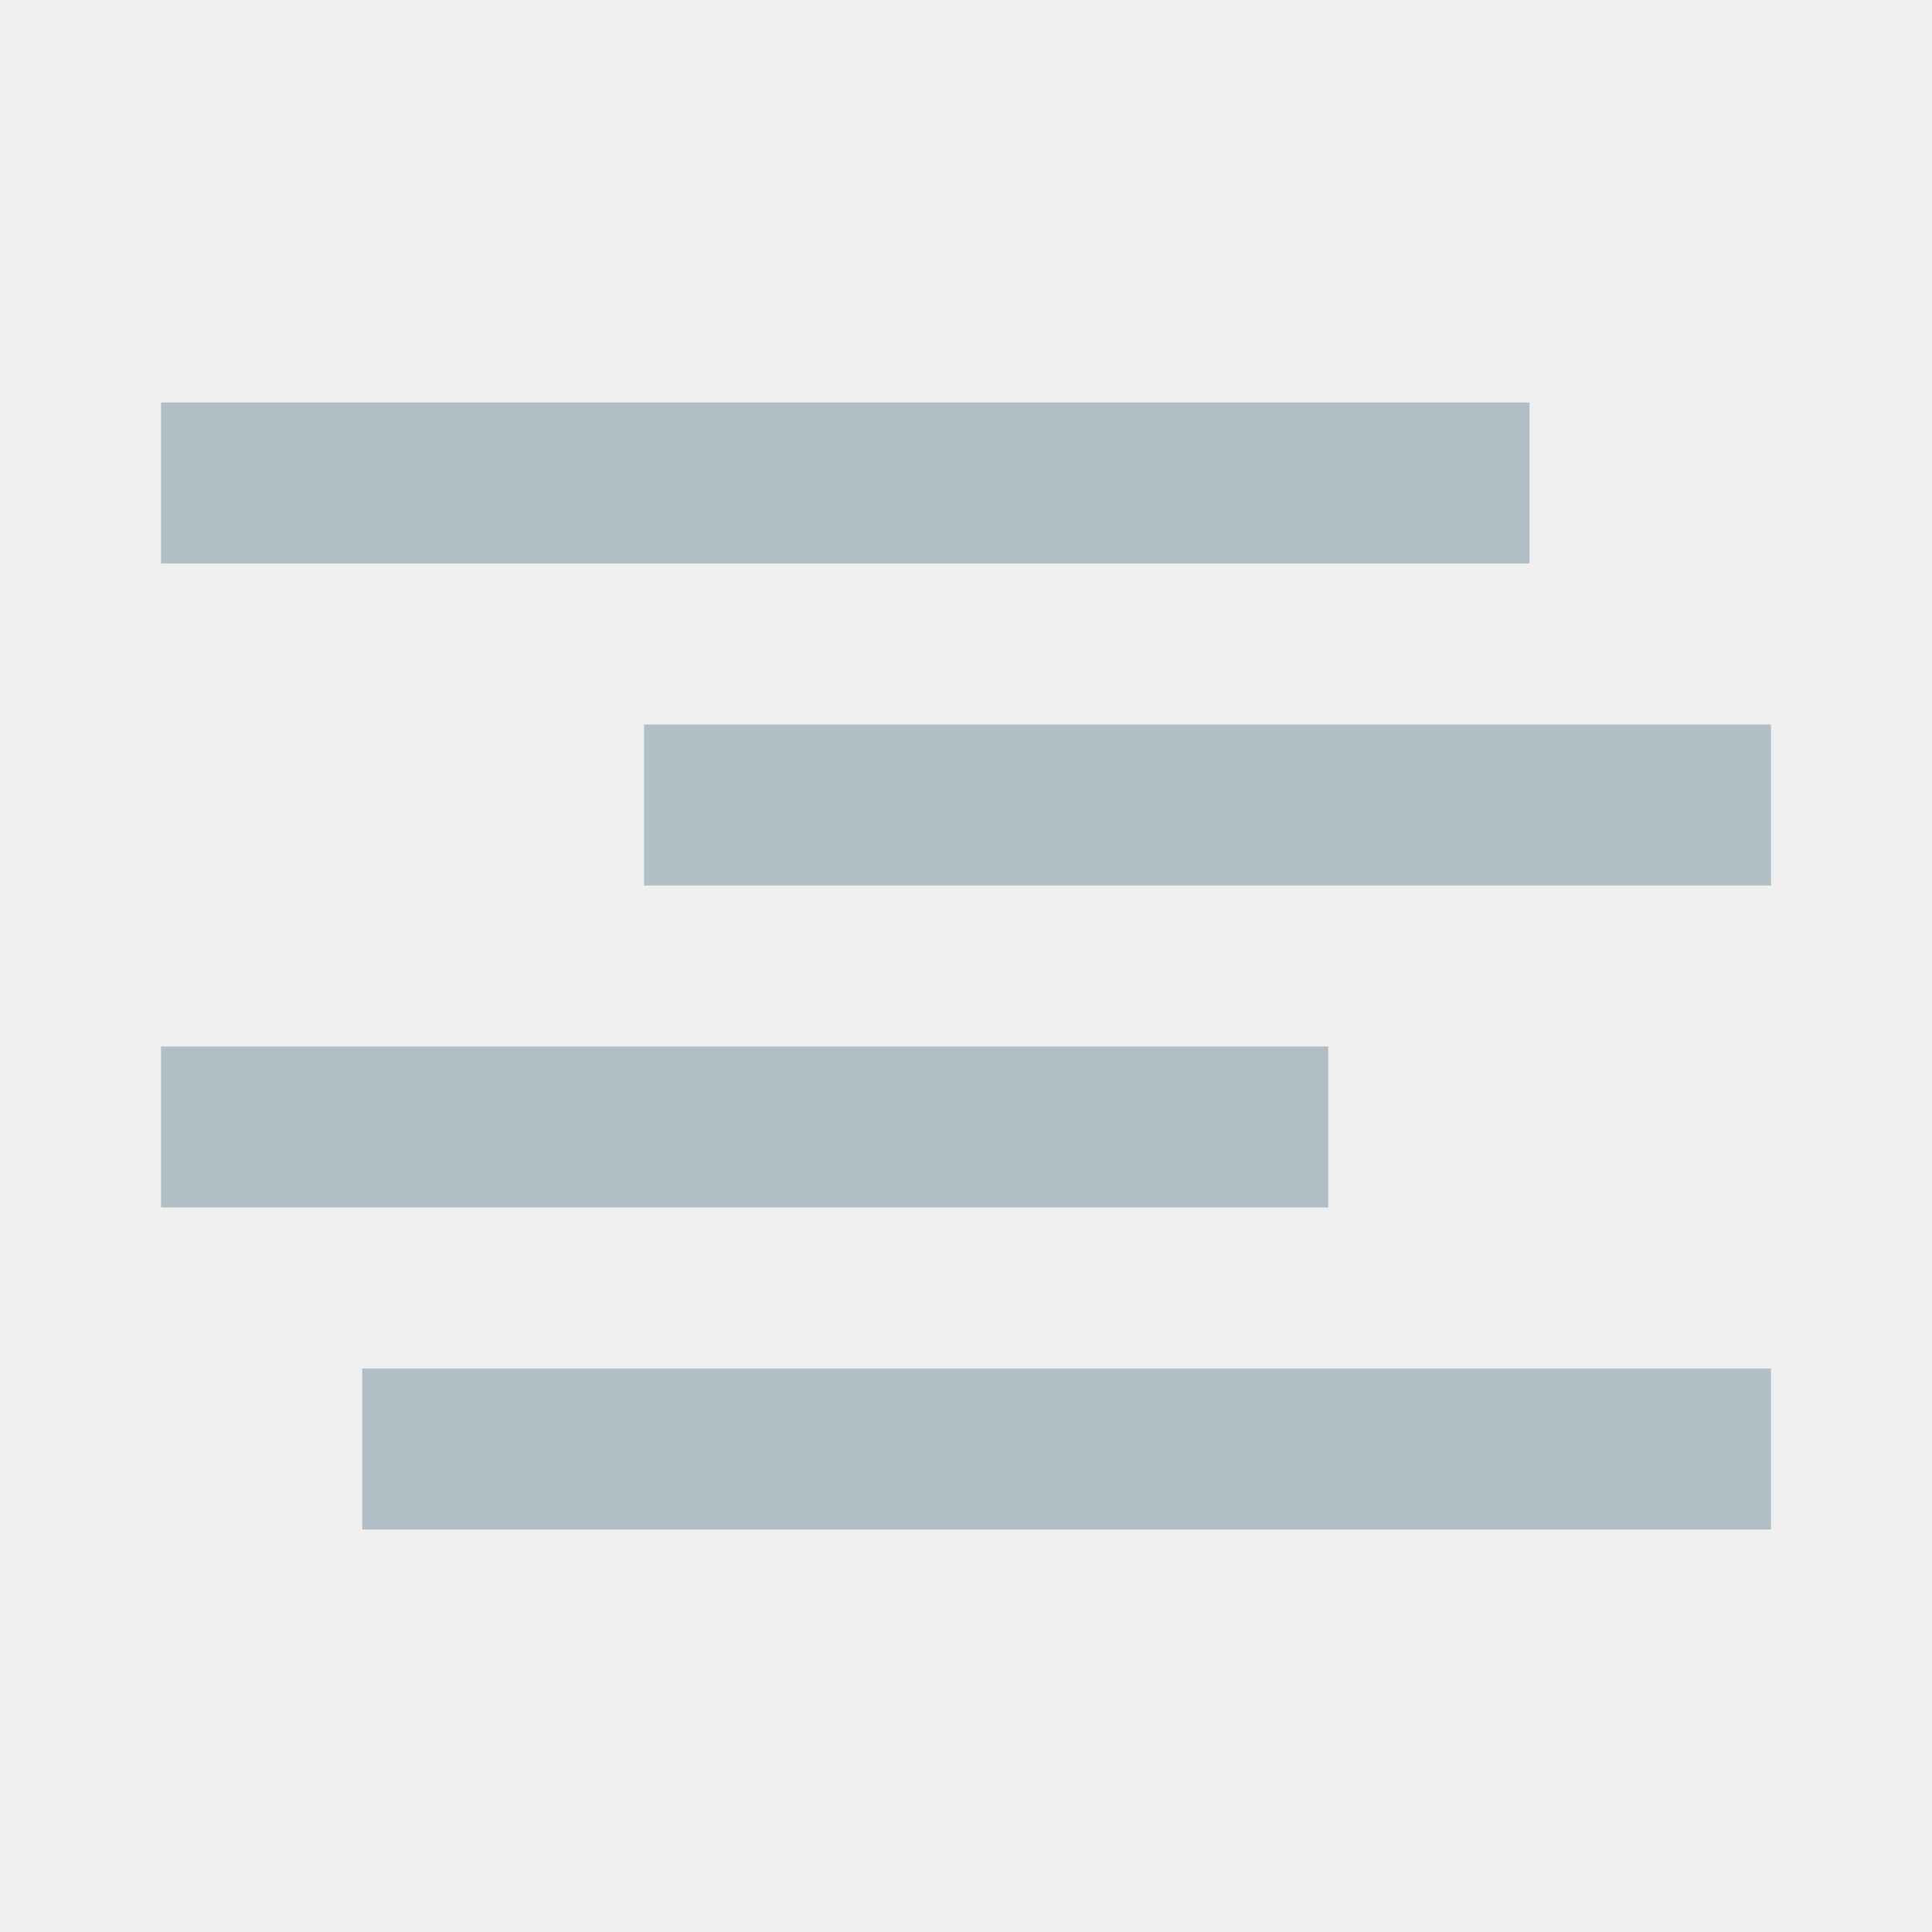
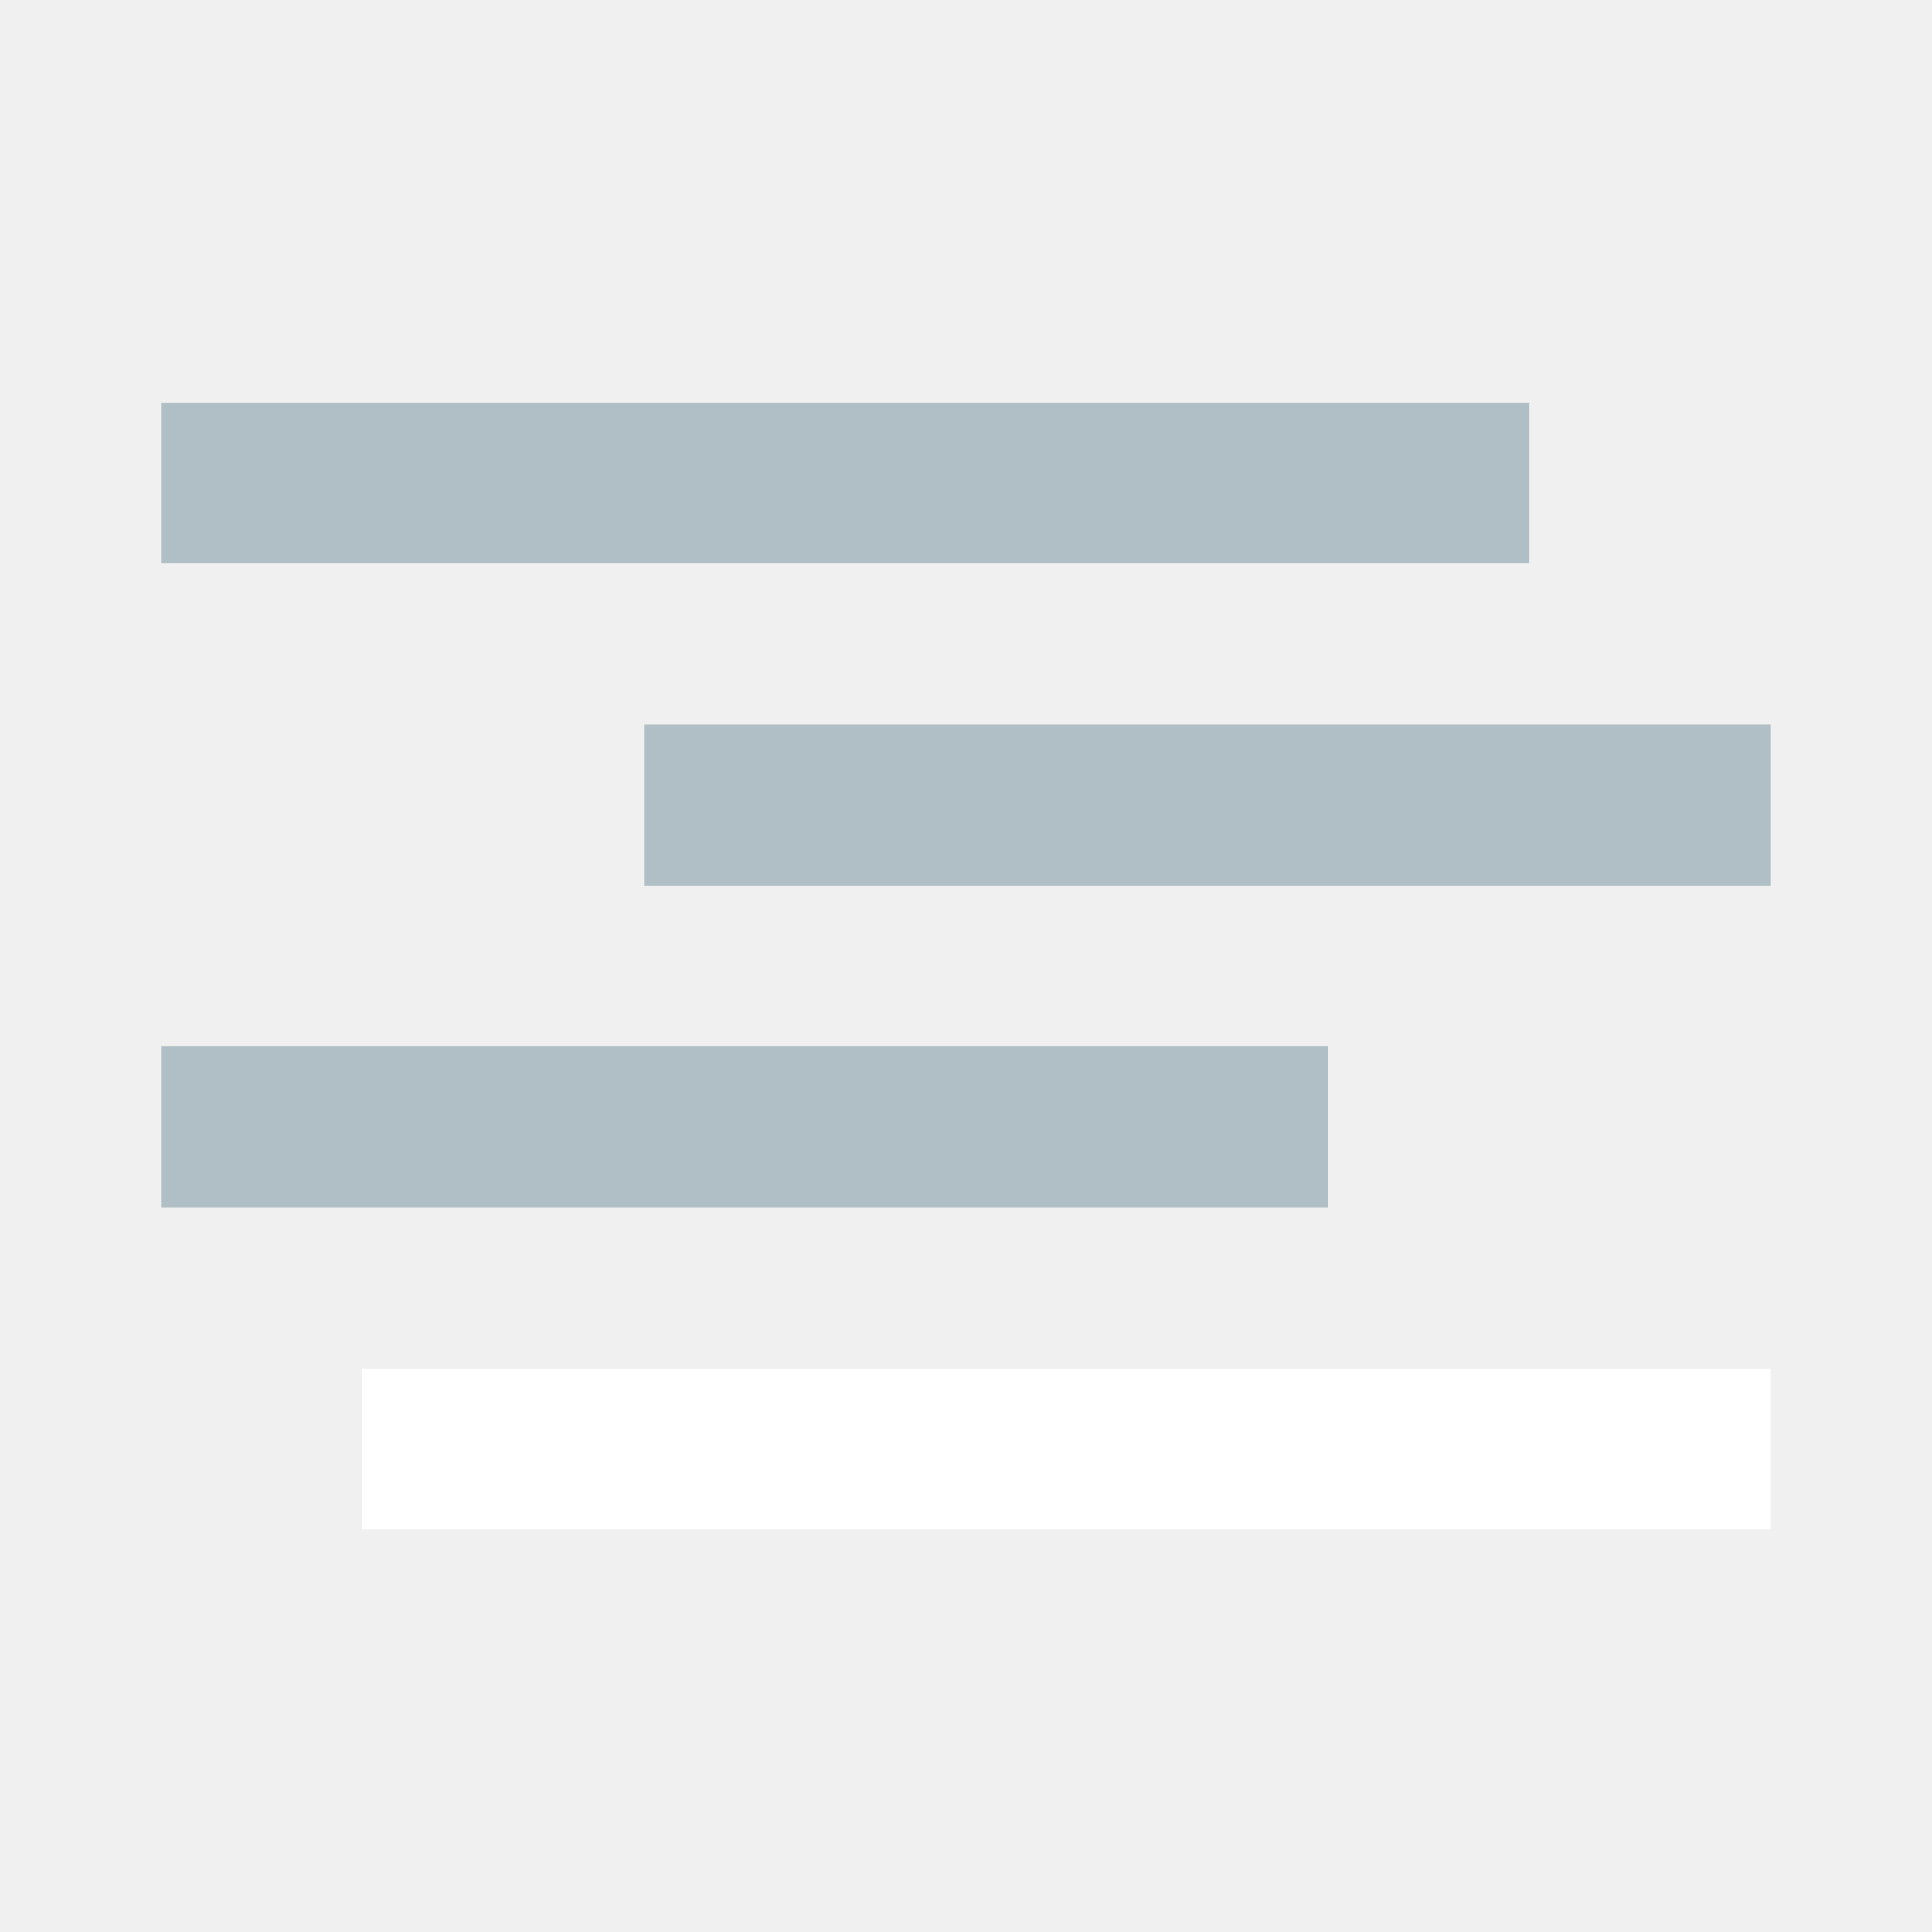
<svg xmlns="http://www.w3.org/2000/svg" enable-background="new 0 0 48 48" viewBox="0 0 48 48">
  <rect width="34" height="4" x="4" y="10" fill="#b0bec5" />
  <rect width="29" height="4" x="4" y="26" fill="#b0bec5" />
  <rect width="28" height="4" x="16" y="18" fill="#b0bec5" />
-   <rect width="35" height="4" x="9" y="34" fill="#b0bec5" />
+   <rect width="35" height="4" x="9" y="34" fill="#fff" />
</svg>
